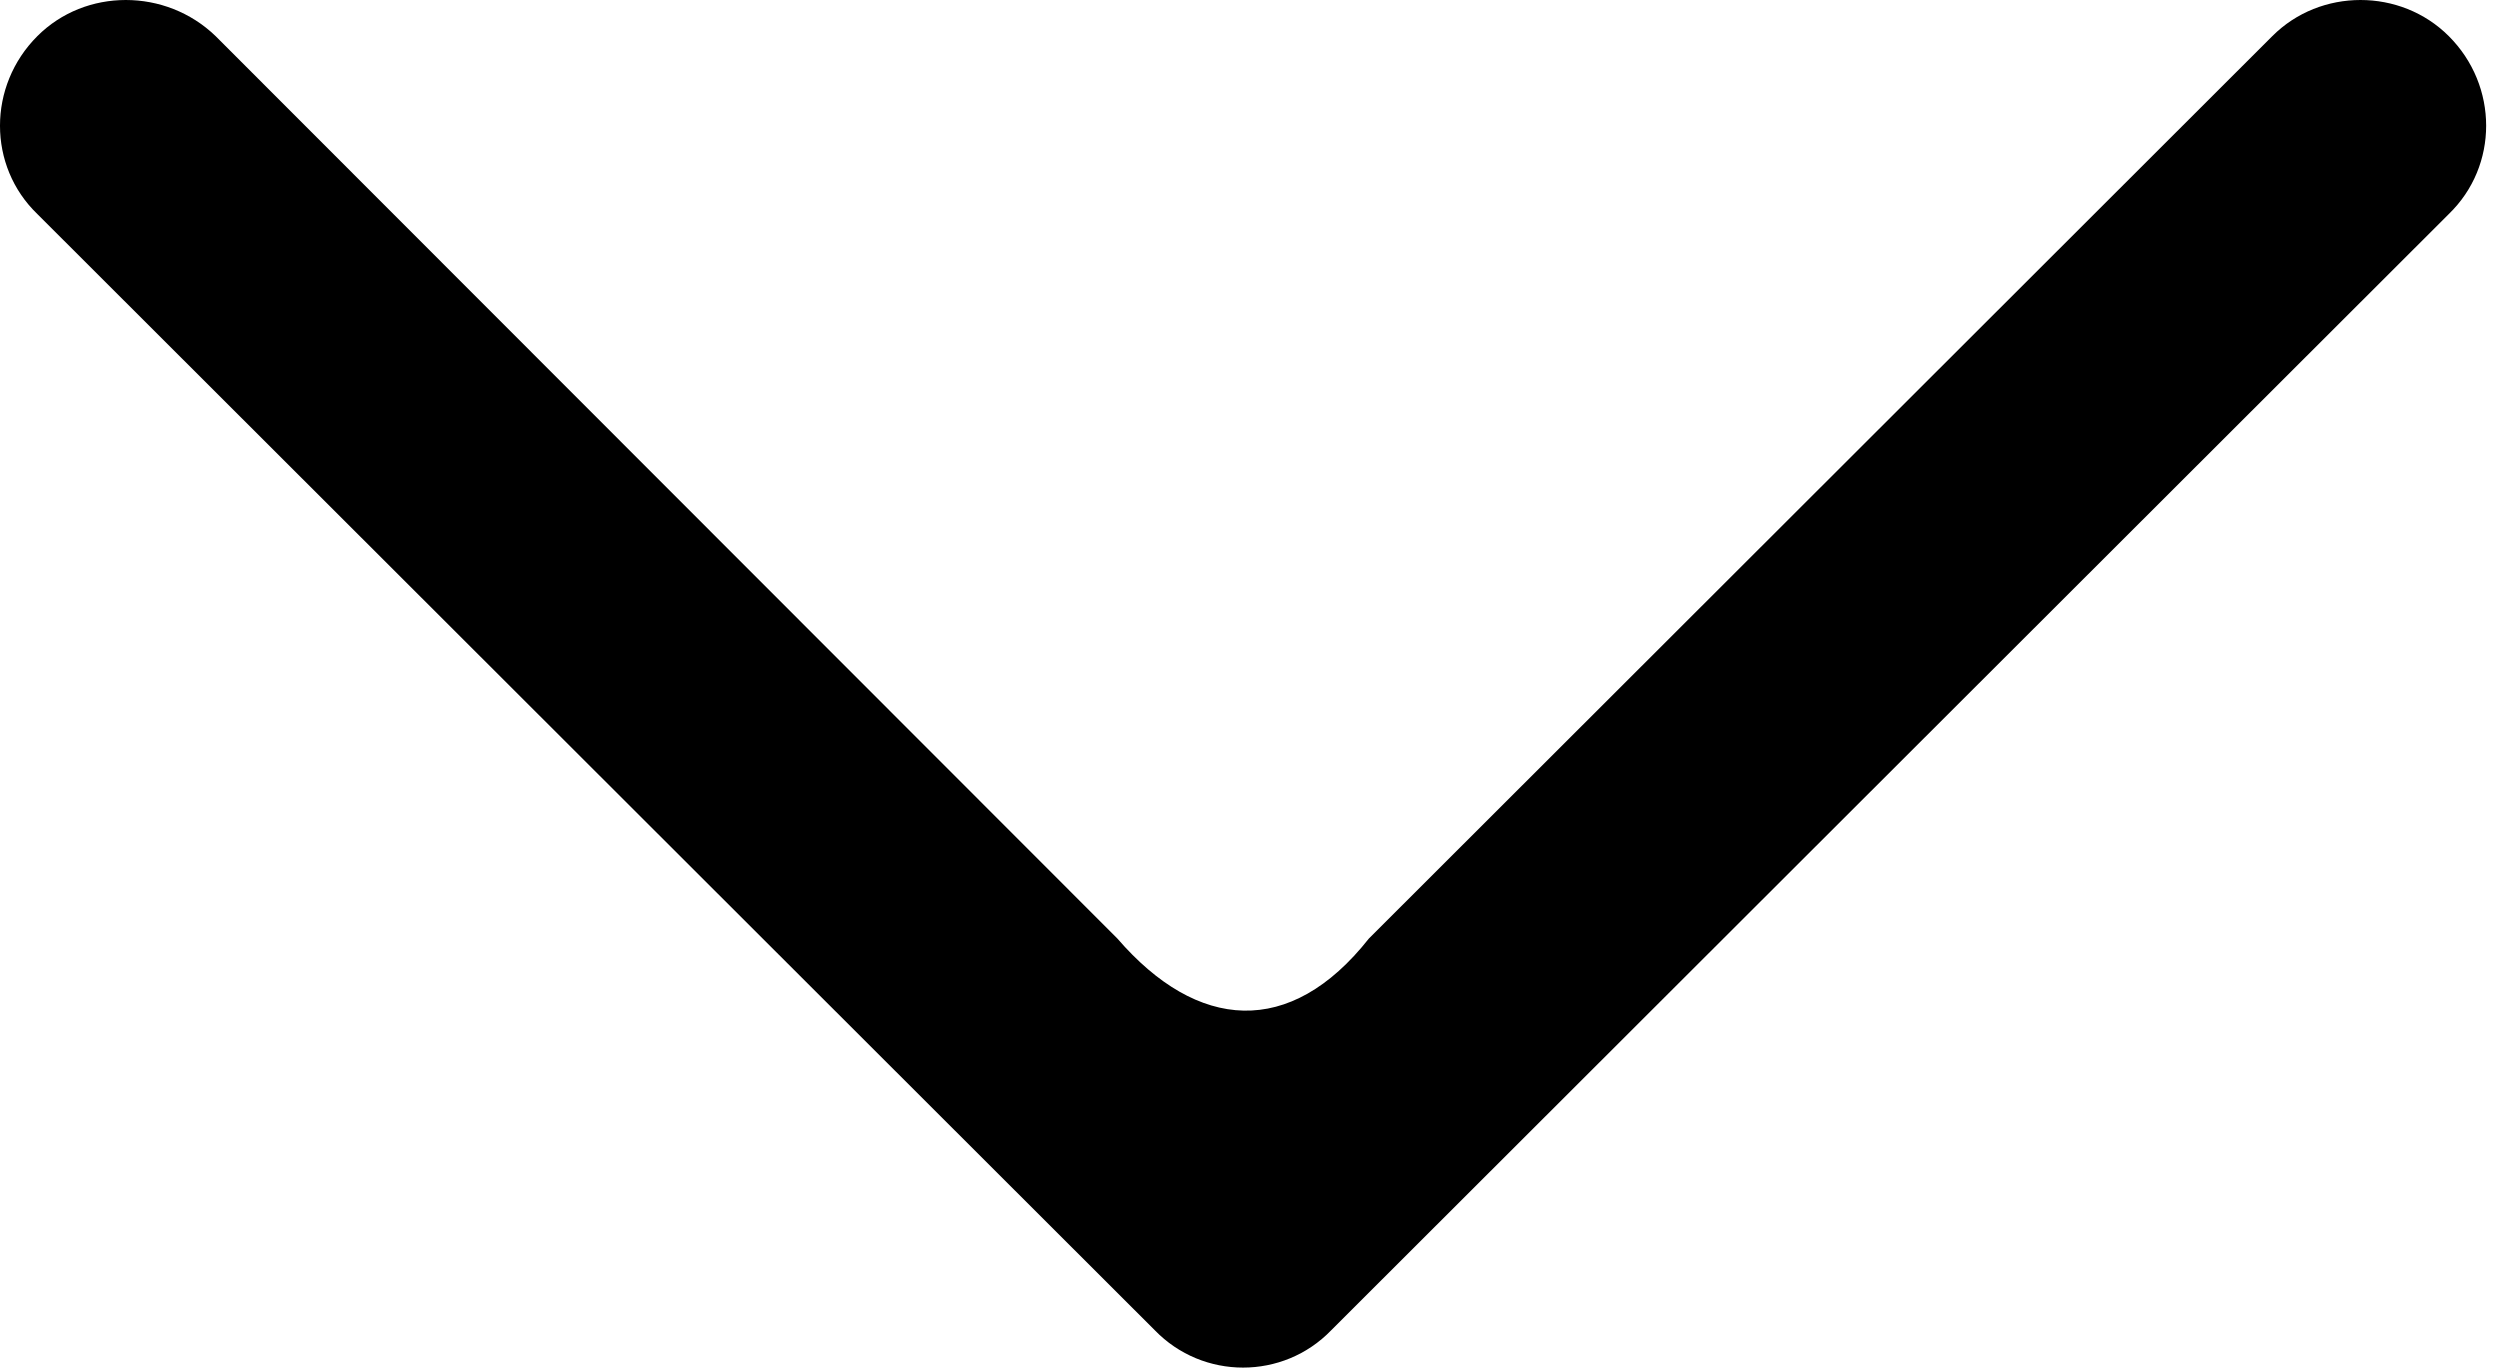
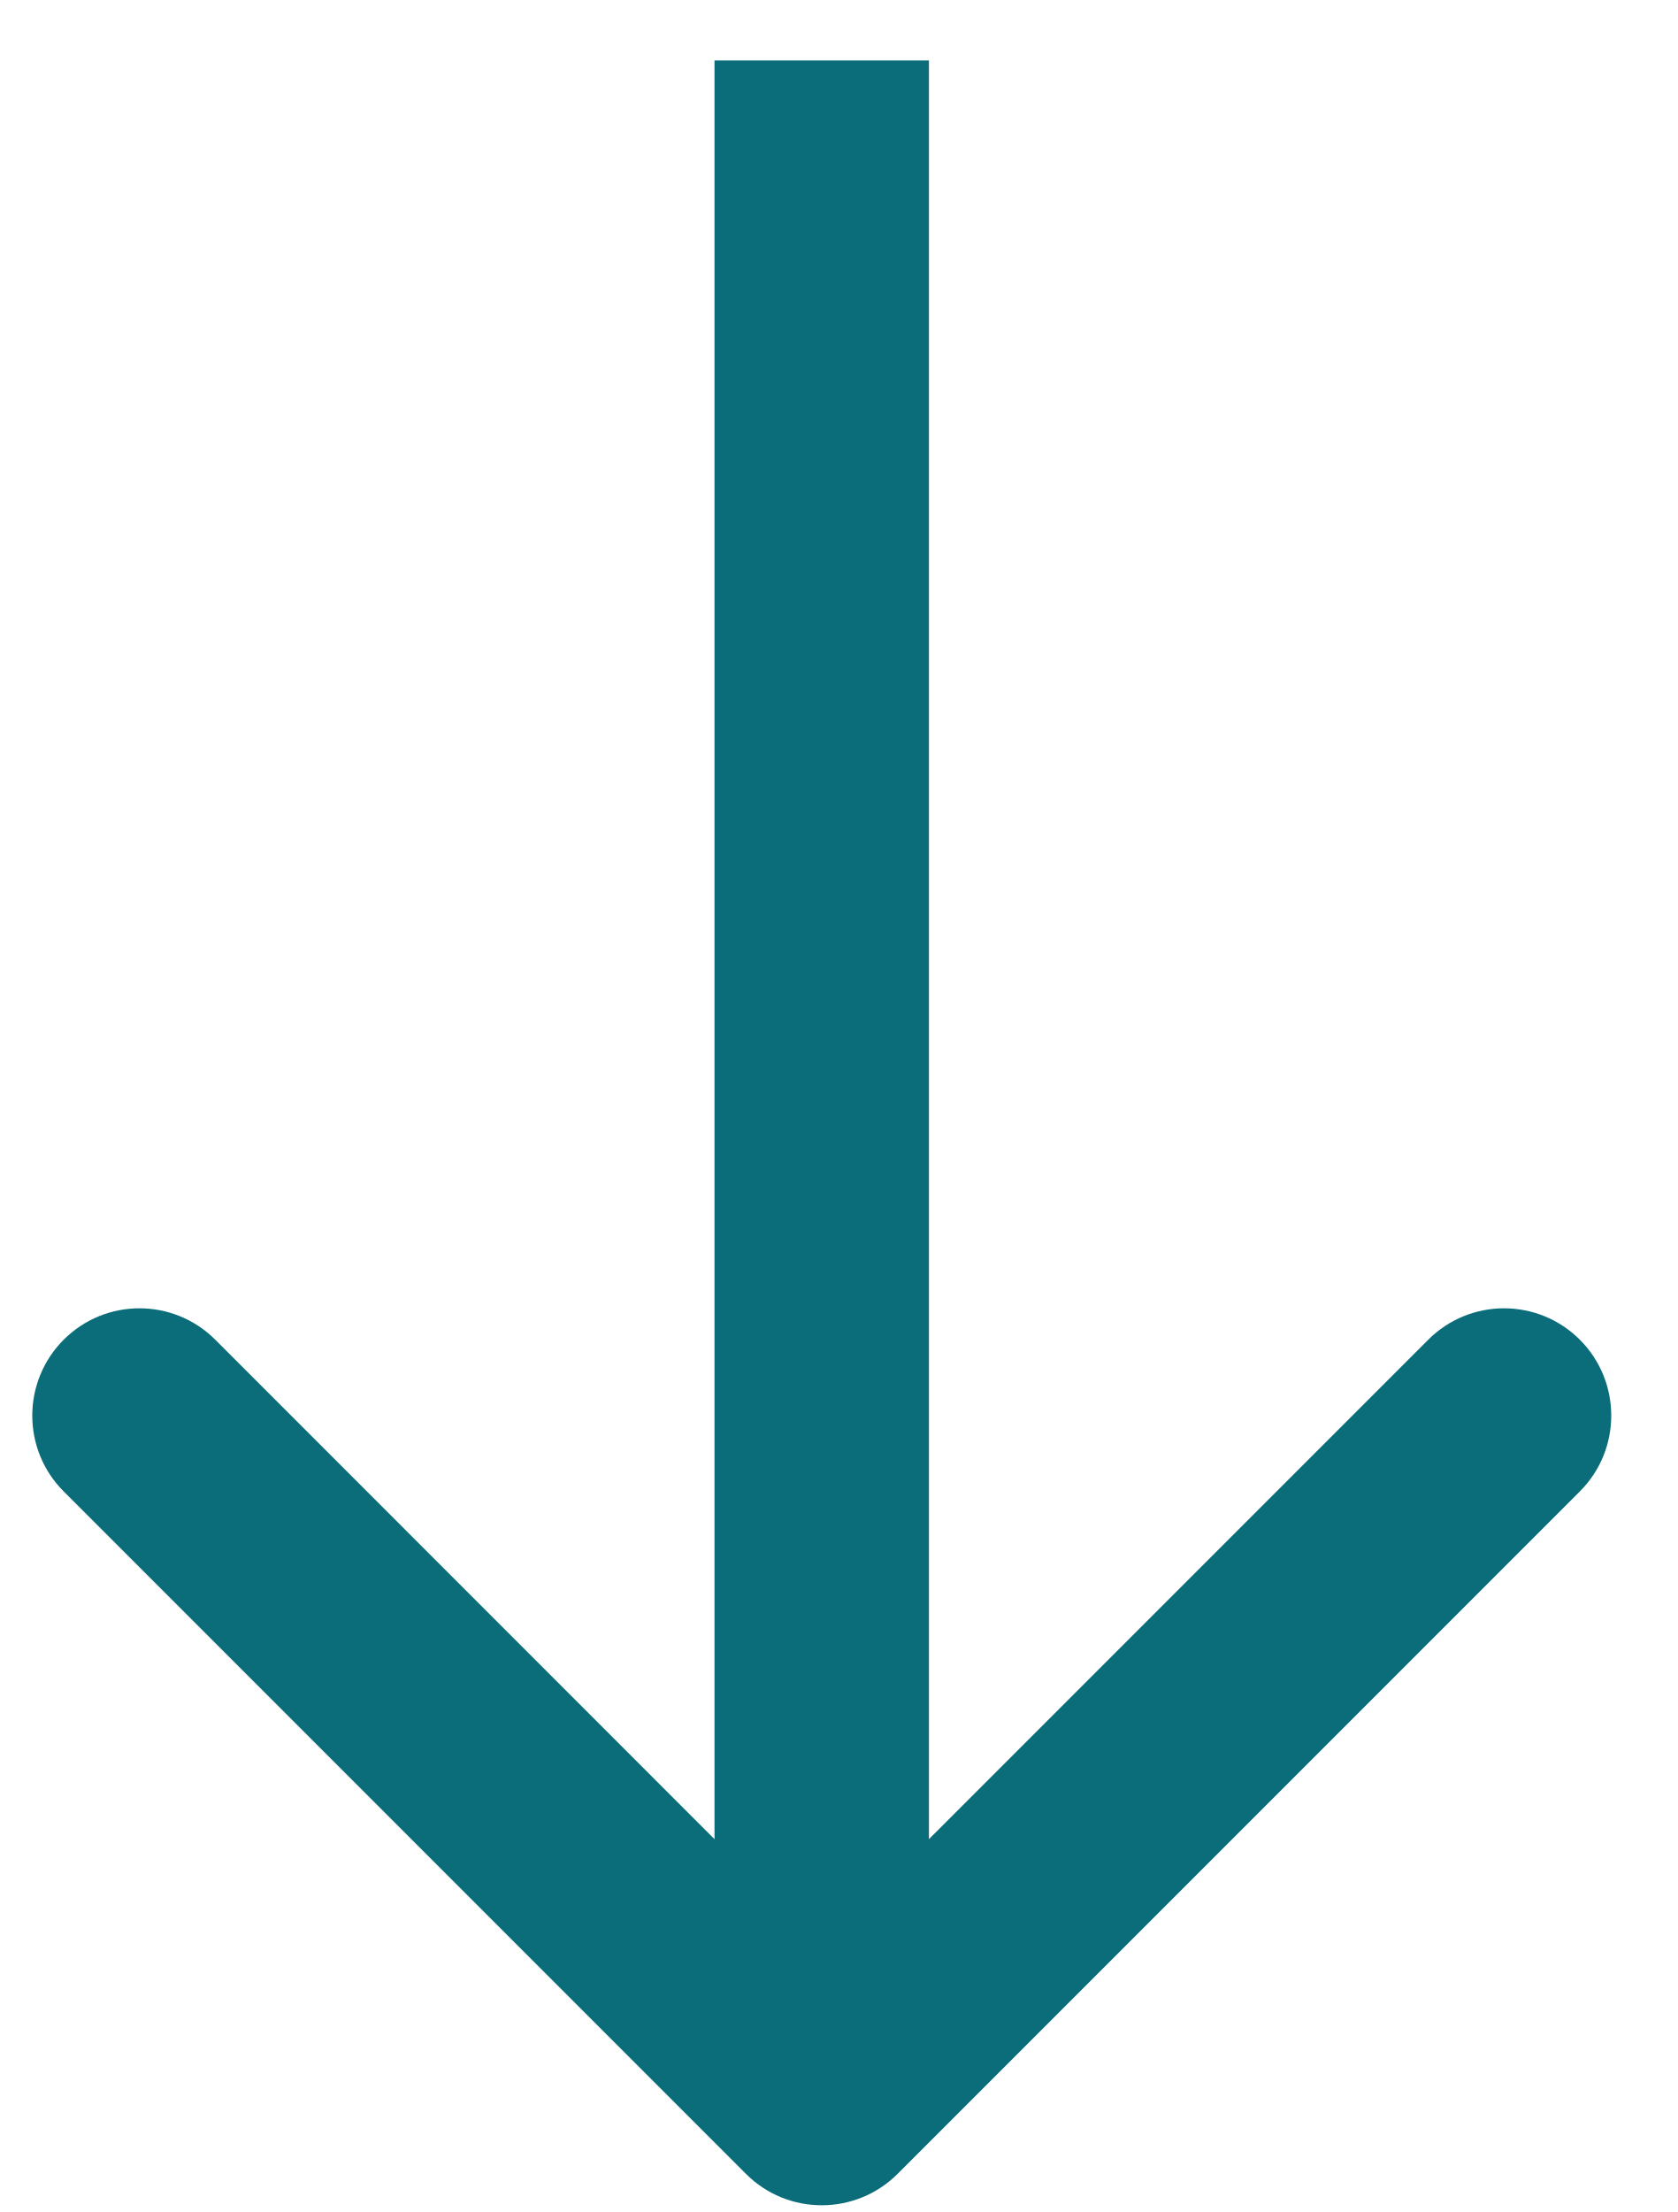
- <svg xmlns="http://www.w3.org/2000/svg" width="175" height="96" viewBox="0 0 175 96">
-   <path d="M171.413 2.526C174.903 6.013 174.903 11.617 171.413 14.986L93.185 93.118C89.821 96.603 84.209 96.603 80.837 93.118L2.617 14.986C-0.873 11.625 -0.873 6.012 2.617 2.526C5.982 -0.842 11.601 -0.842 15.091 2.526L78.22 65.702C83.816 72.174 90.316 72.674 95.818 65.702L159.065 2.526C162.429 -0.842 168.041 -0.842 171.413 2.526Z" />
+ <svg xmlns="http://www.w3.org/2000/svg" width="22" height="29" viewBox="0 0 22 29" fill="none">
+   <path d="M9.782 28.5C10.331 29.049 11.222 29.049 11.771 28.5L20.718 19.553C21.267 19.004 21.267 18.114 20.718 17.564C20.169 17.015 19.279 17.015 18.73 17.564L10.776 25.518L2.823 17.564C2.274 17.015 1.384 17.015 0.835 17.564C0.286 18.114 0.286 19.004 0.835 19.553L9.782 28.5ZM9.37 0.793L9.37 27.506L12.182 27.506L12.182 0.793L9.37 0.793Z" fill="#0B6D7A" />
</svg>
